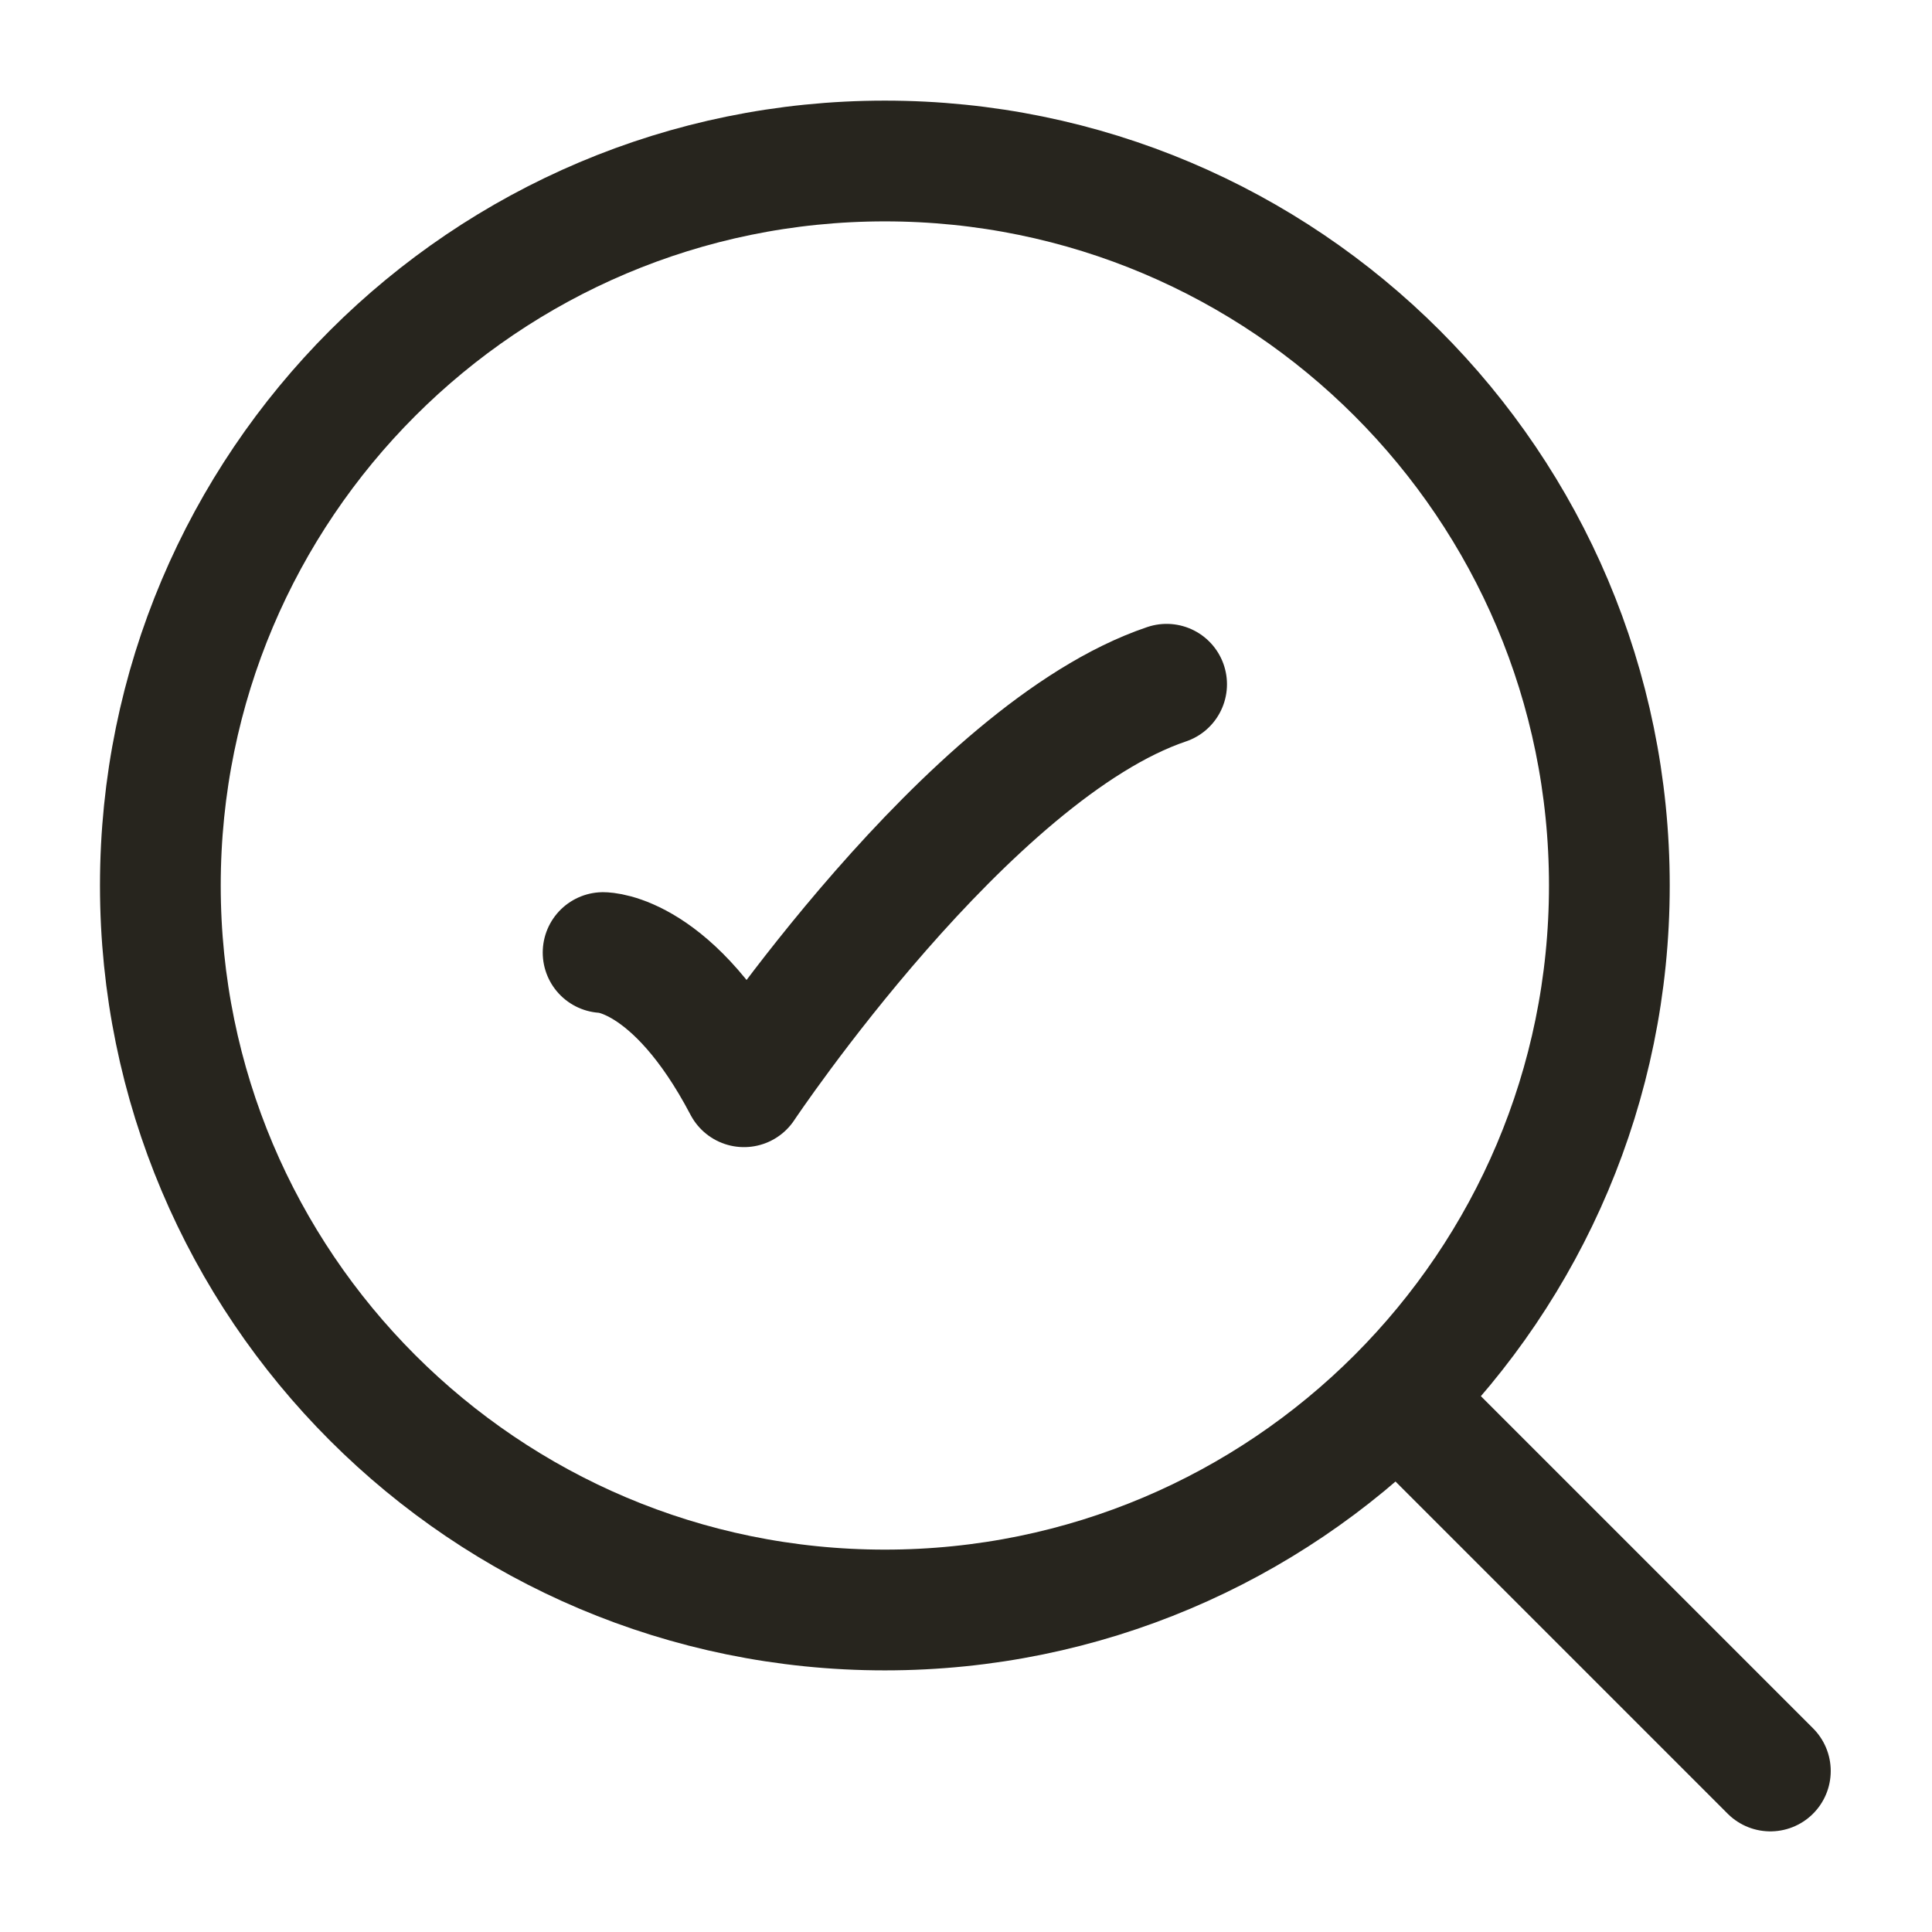
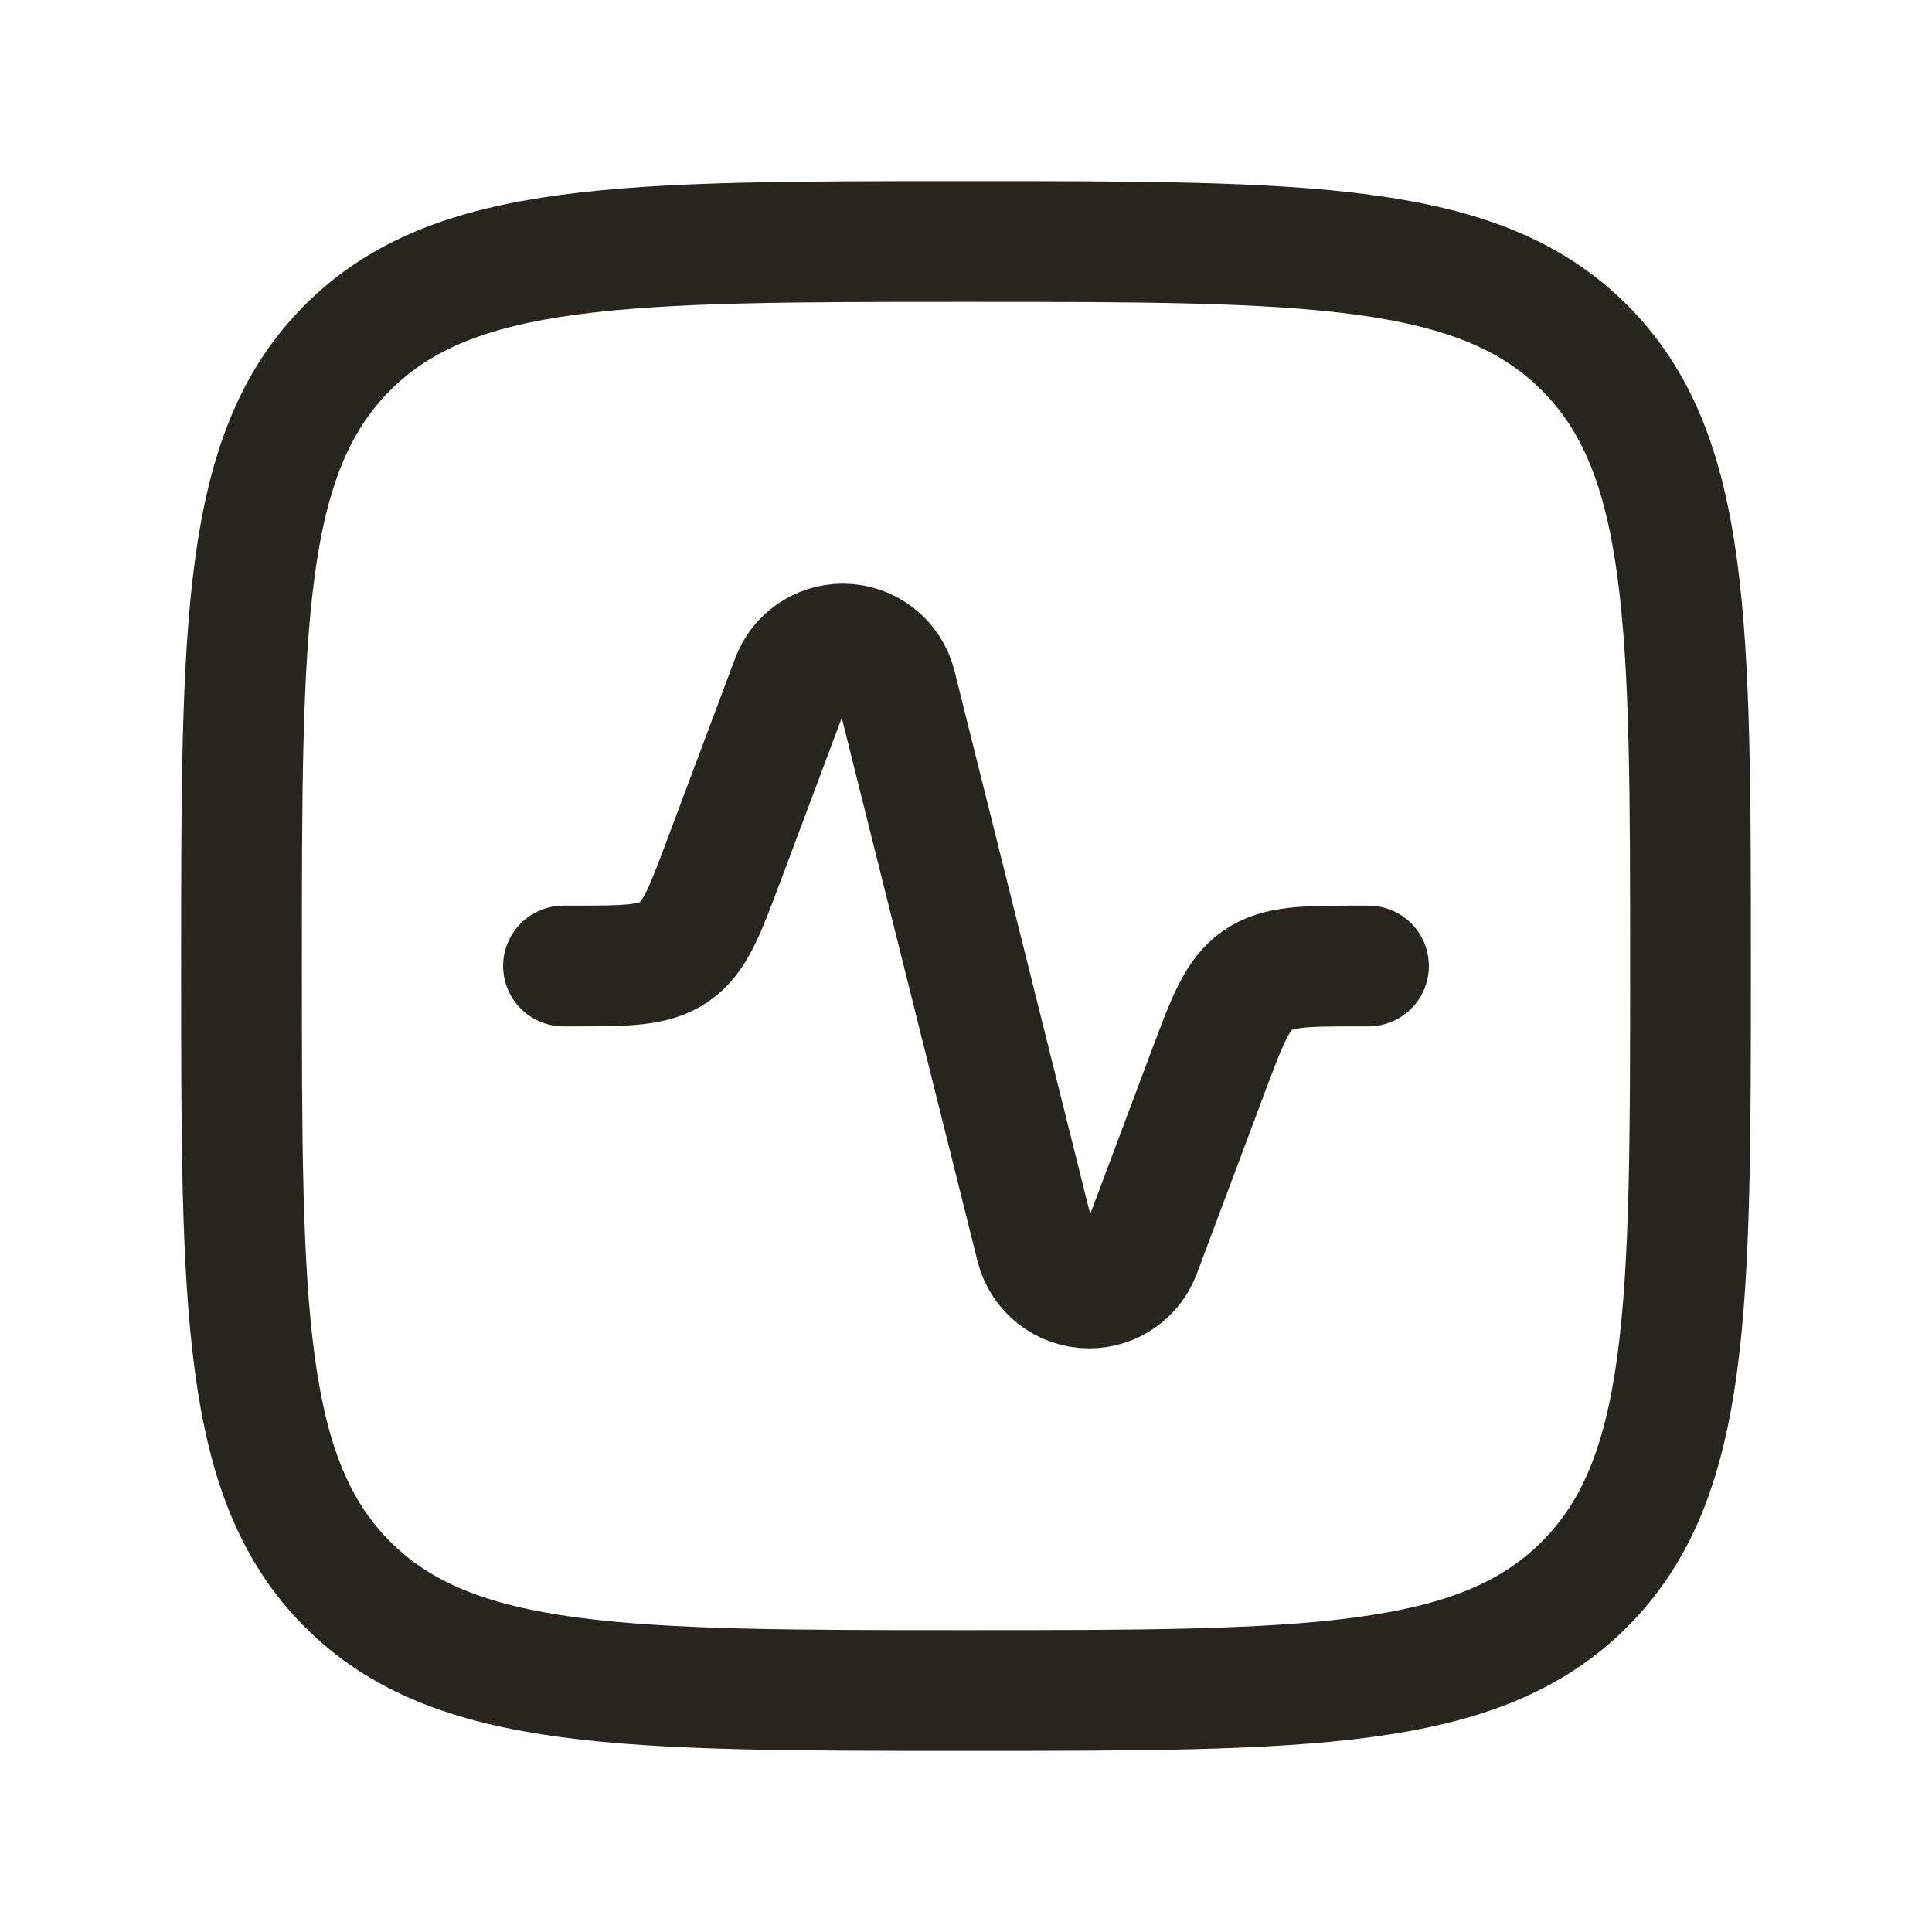
<svg xmlns="http://www.w3.org/2000/svg" width="24" height="24" viewBox="0 0 24 24" fill="none">
-   <path d="M17.492 17.5L21.992 22" stroke="#27251E" stroke-linecap="round" stroke-linejoin="round" stroke-width="1.5" />
-   <path d="M19.992 11C19.992 6.029 15.963 2 10.992 2C6.022 2 1.992 6.029 1.992 11C1.992 15.971 6.022 20 10.992 20C15.963 20 19.992 15.971 19.992 11Z" stroke="#27251E" stroke-linejoin="round" stroke-width="1.5" />
-   <path d="M7.492 11.833C7.492 11.833 8.367 11.833 9.242 13.5C9.242 13.5 12.022 9.333 14.492 8.5" stroke="#27251E" stroke-linecap="round" stroke-linejoin="round" stroke-width="1.5" />
+   <path d="M12 21C7.757 21 5.636 21 4.318 19.682C3 18.364 3 16.243 3 12C3 7.757 3 5.636 4.318 4.318C5.636 3 7.757 3 12 3C16.243 3 18.364 3 19.682 4.318C21 5.636 21 7.757 21 12C21 16.243 21 18.364 19.682 19.682C18.364 21 16.243 21 12 21Z" stroke="#27251E" stroke-linecap="round" stroke-linejoin="round" stroke-width="1.5" />
+   <path d="M7 12H7.114C7.784 12 8.12 12 8.377 11.822C8.634 11.644 8.751 11.33 8.987 10.702L9.835 8.44C9.934 8.175 10.187 8 10.47 8C10.782 8 11.053 8.212 11.129 8.514L12.871 15.486C12.947 15.788 13.218 16 13.53 16C13.813 16 14.066 15.825 14.165 15.56L15.013 13.298C15.249 12.67 15.366 12.356 15.623 12.178C15.88 12 16.216 12 16.886 12H17" stroke="#27251E" stroke-linecap="round" stroke-linejoin="round" stroke-width="1.5" />
</svg>
